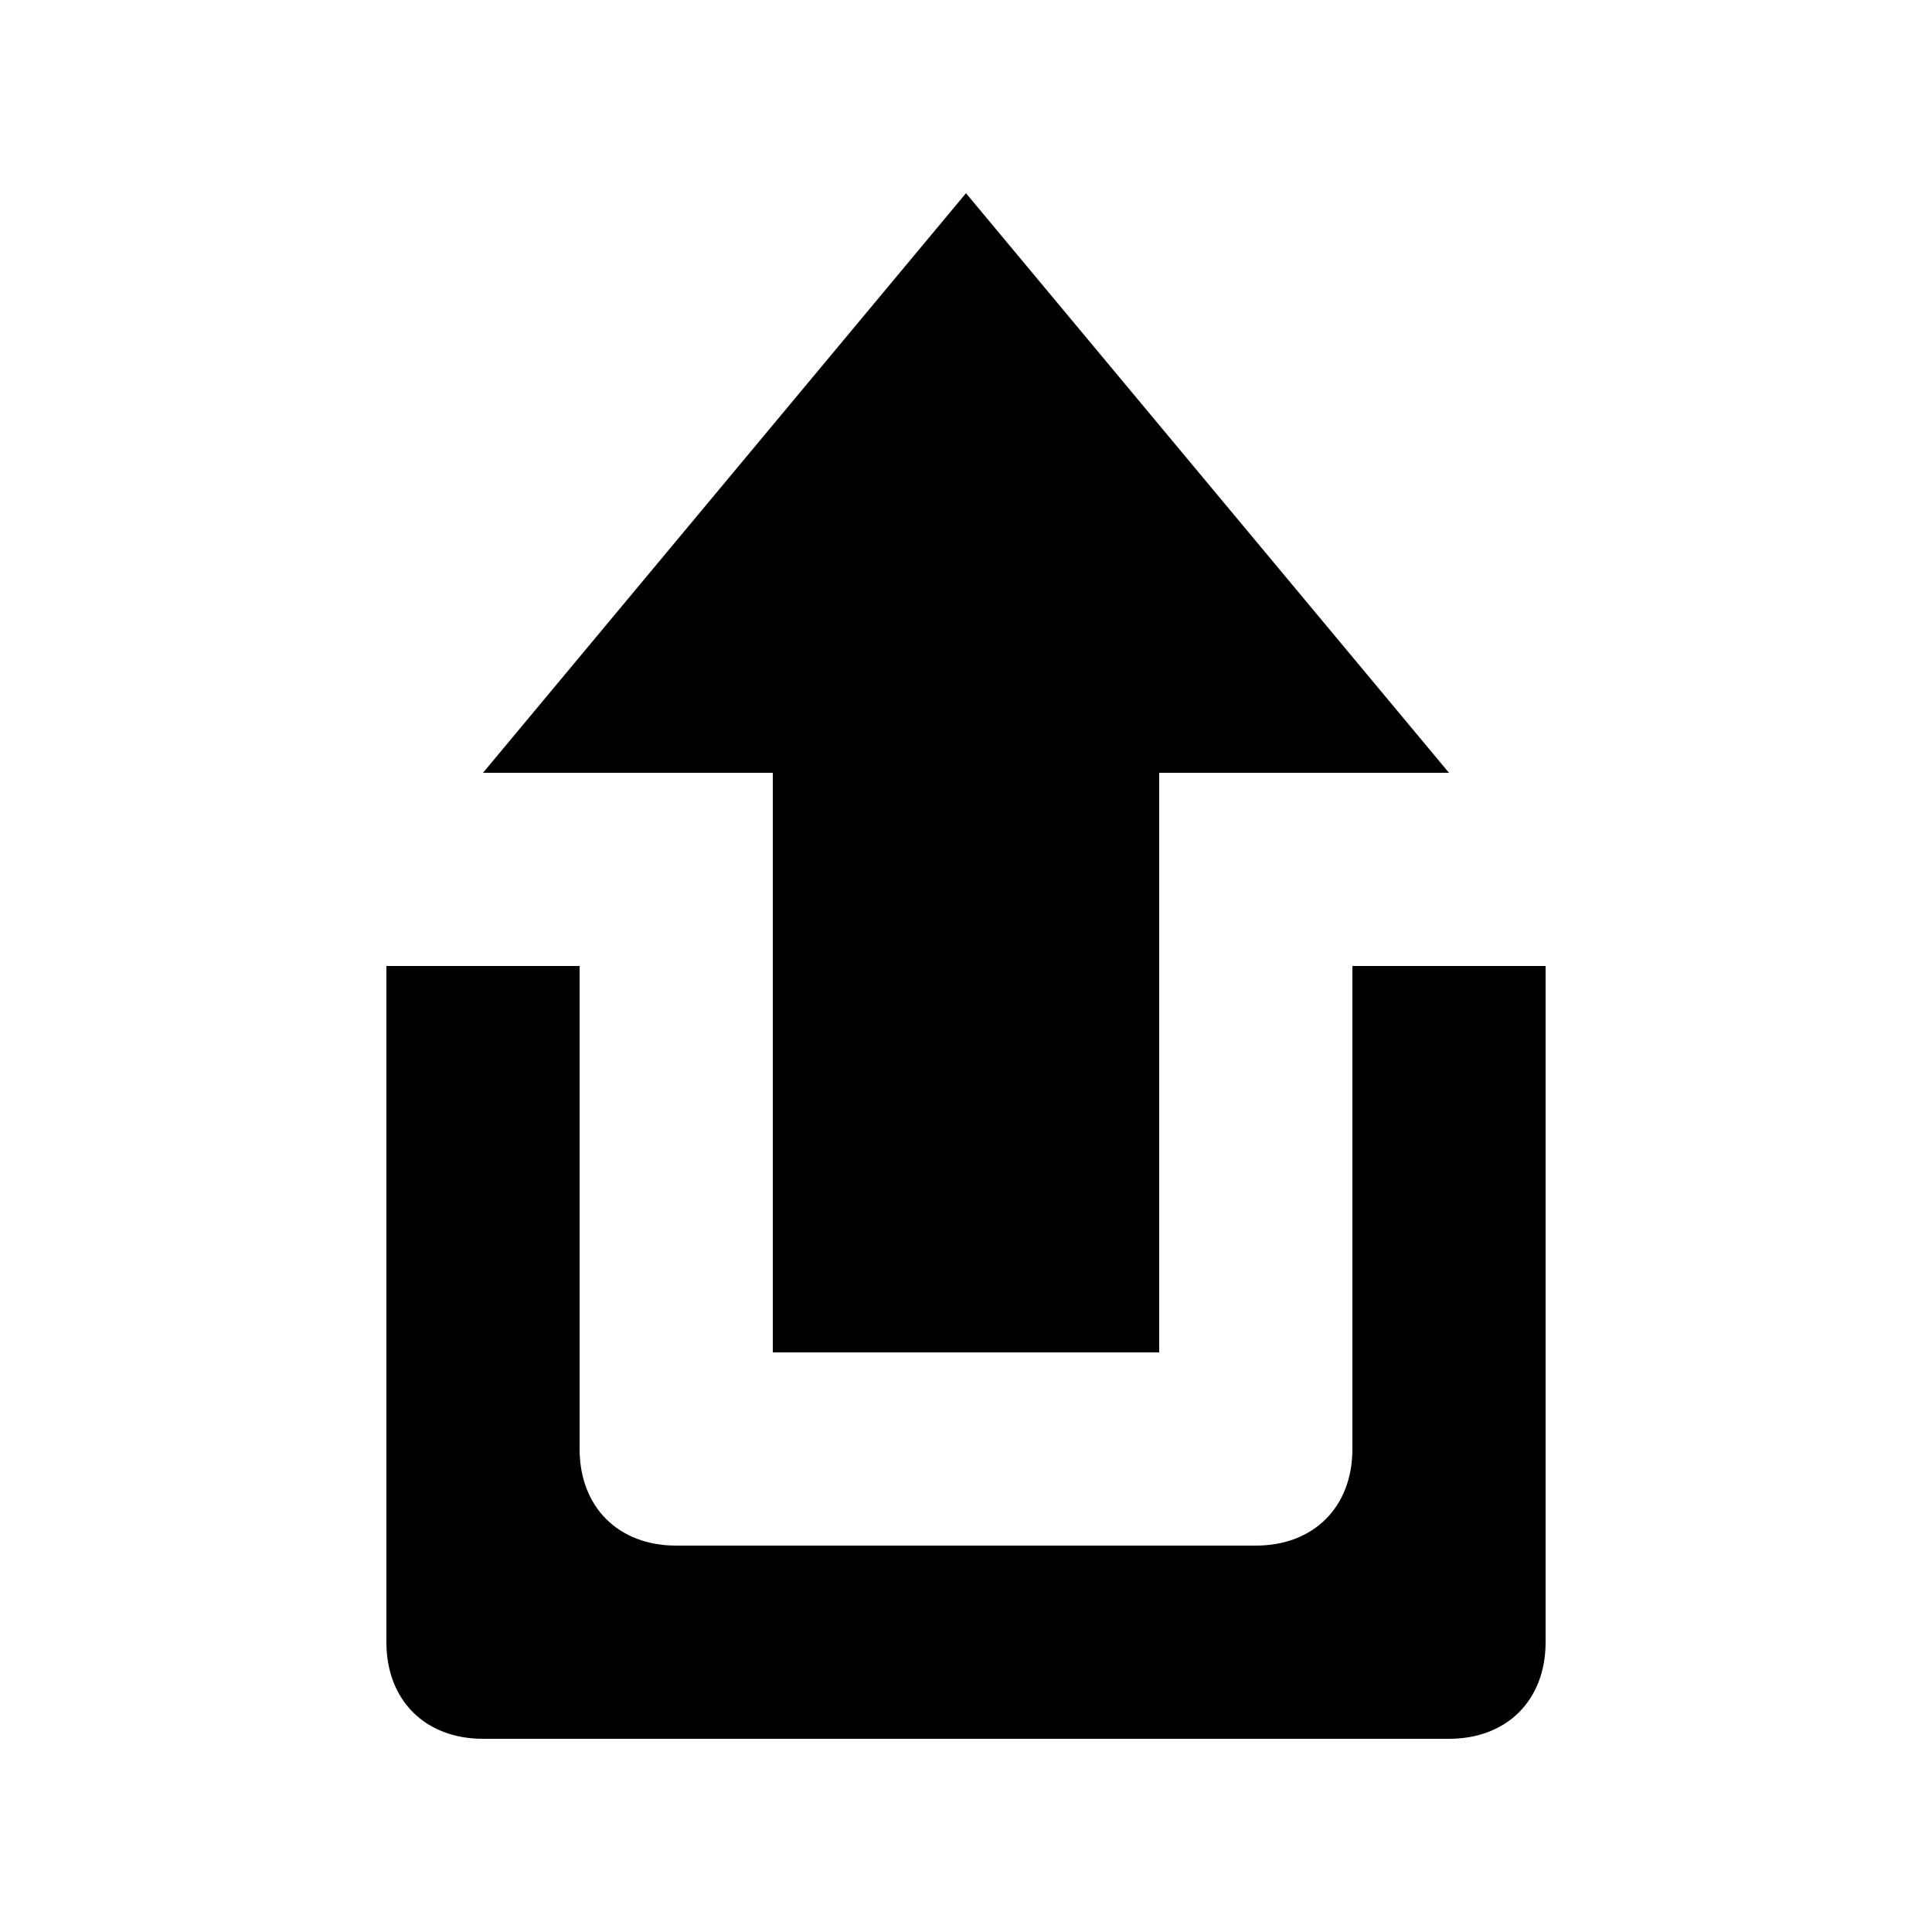
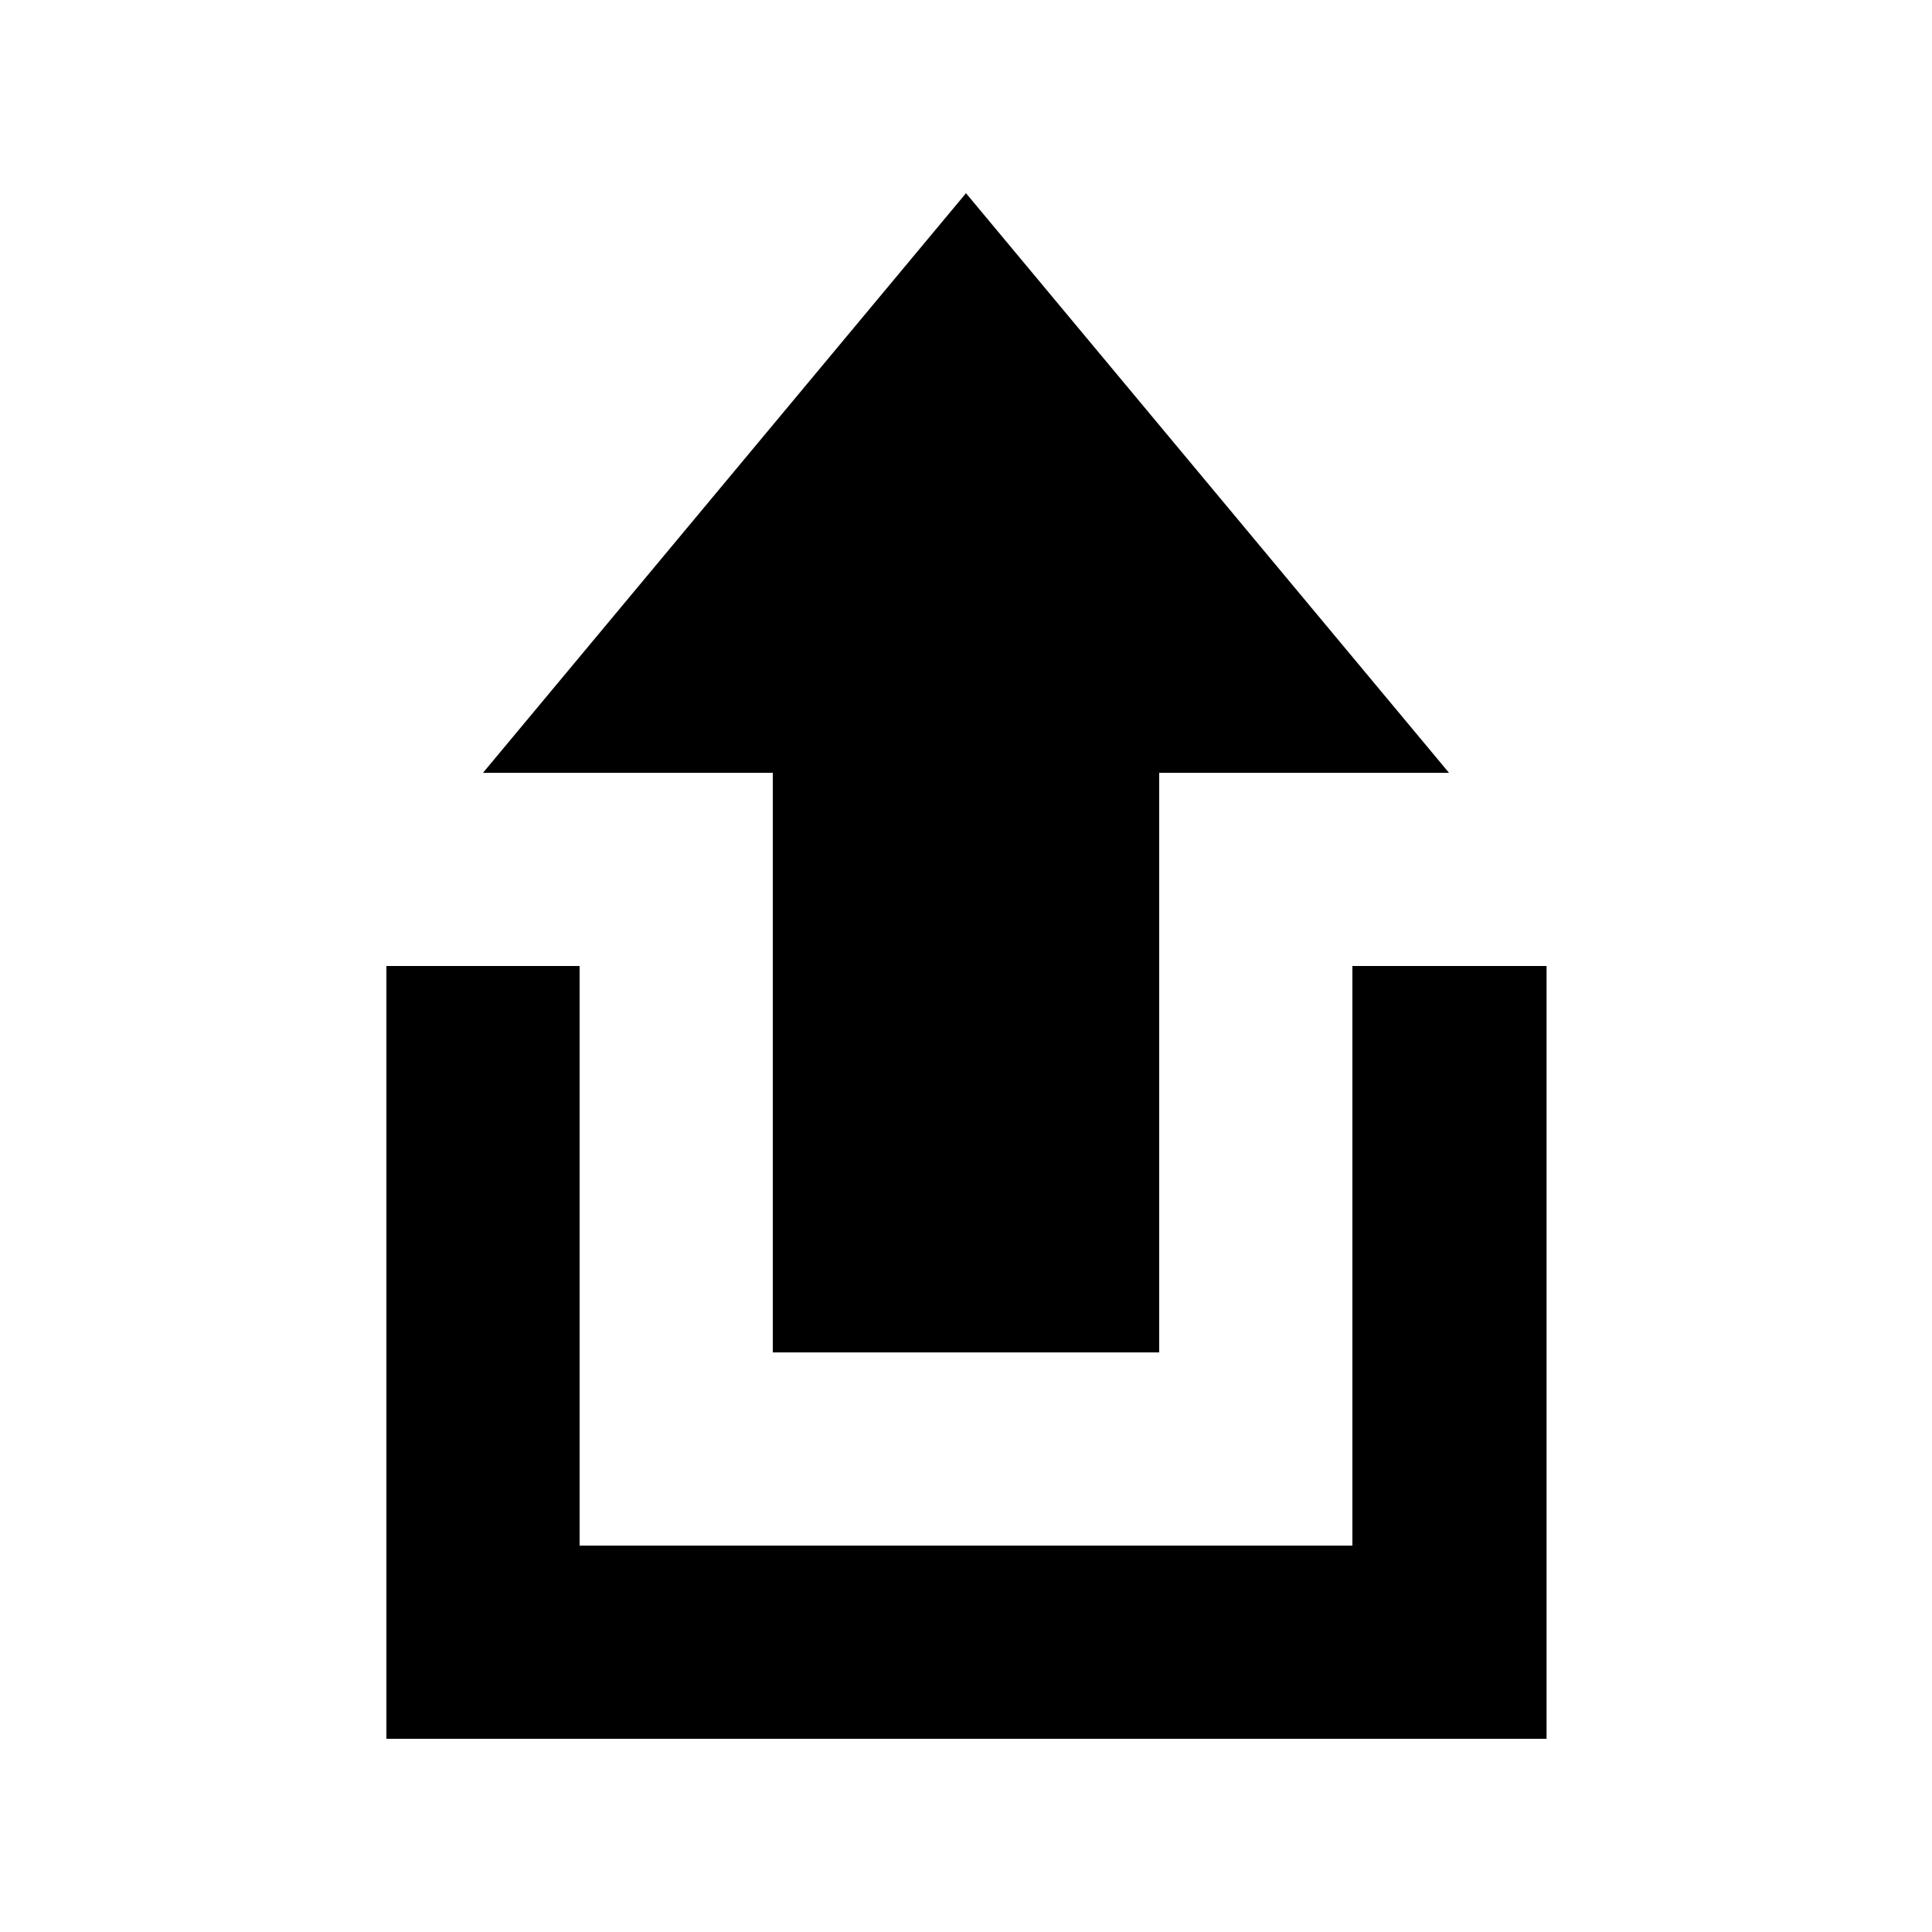
- <svg xmlns="http://www.w3.org/2000/svg" version="1.1" id="Layer_1" x="0px" y="0px" viewBox="-295 387 20 20" style="enable-background:new -295 387 20 20;" xml:space="preserve">
-   <path d="M-287,401v-6h-3l5-6l5,6h-3v6H-287z M-289,402v-5h-2v7c0,0.6,0.4,1,1,1h10c0.6,0,1-0.4,1-1v-7h-2v5c0,0.6-0.4,1-1,1h-6  C-288.6,403-289,402.6-289,402z" />
+ <svg xmlns="http://www.w3.org/2000/svg" version="1.1" width="20" height="20" viewBox="0 0 20 20">
+   <g>
+ </g>
+   <path d="M8 14v-6h-3l5-6 5 6h-3v6h-4zM6 16v-6h-2v8h12.010v-8h-2.010v6h-8z" fill="#000000" />
</svg>
